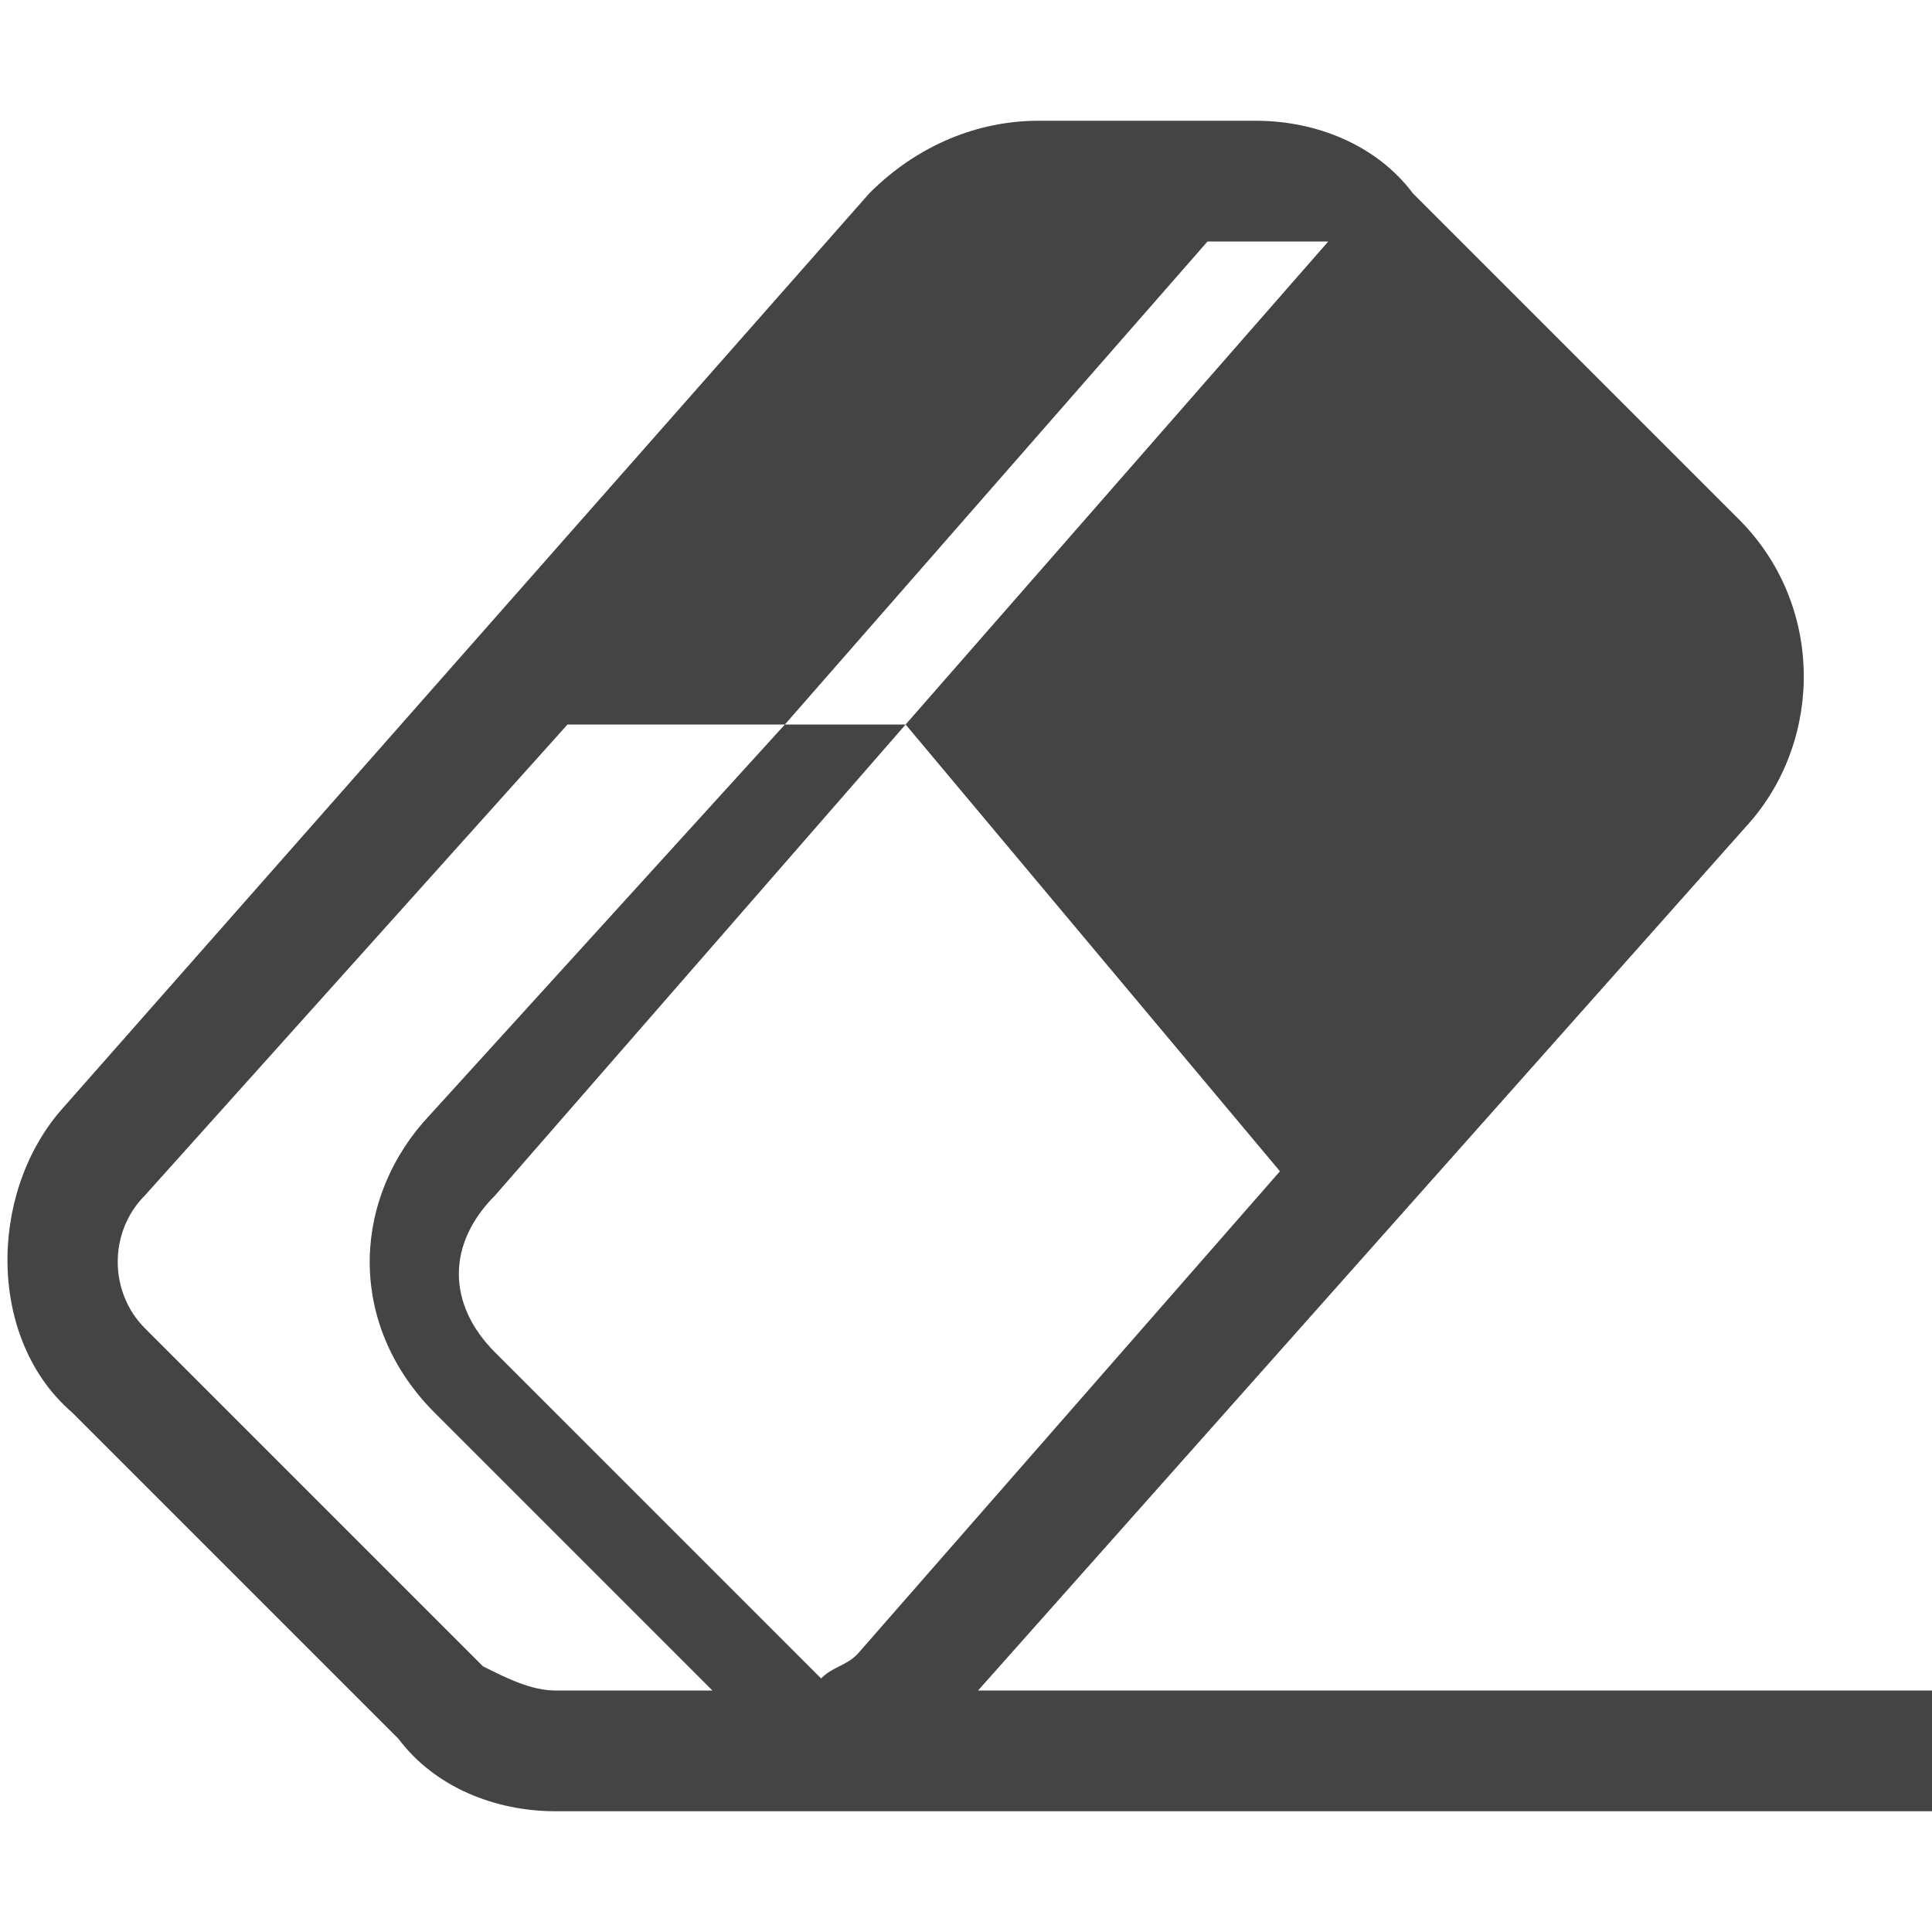
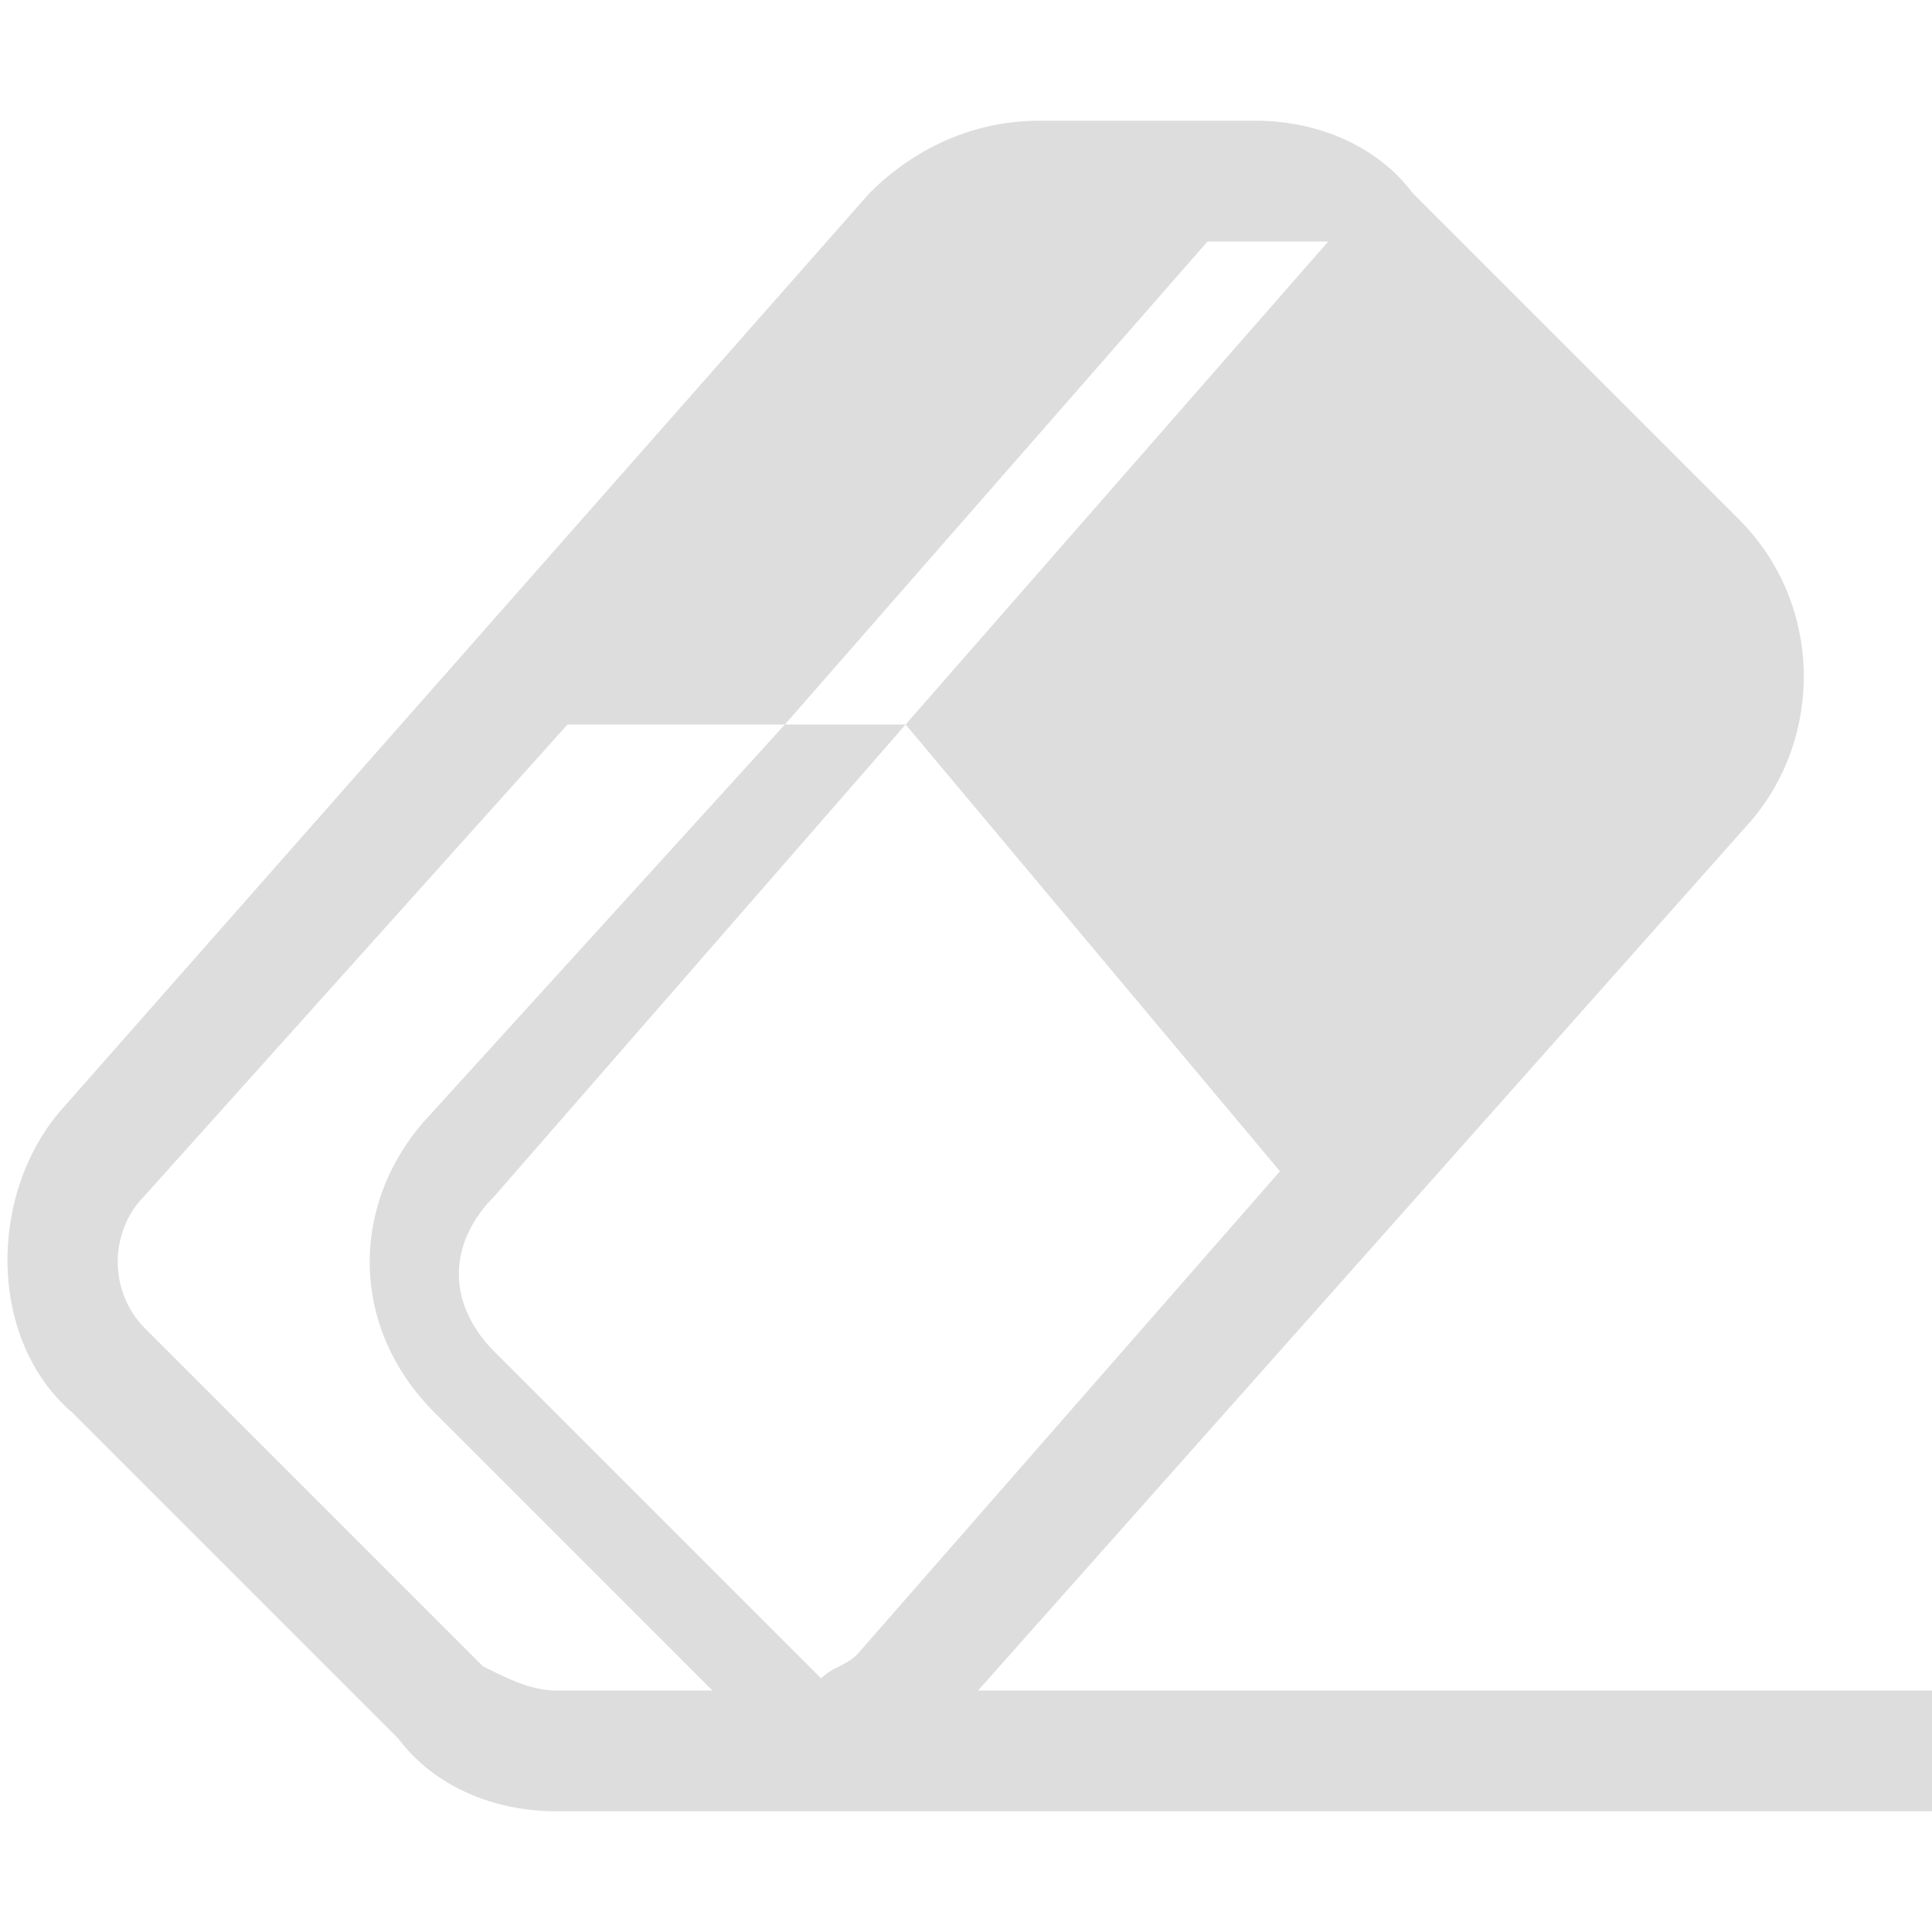
<svg xmlns="http://www.w3.org/2000/svg" version="1.1" width="16" height="16" viewBox="0 0 16 16">
-   <path fill="#444444" d="M8.1 14l6.4-7.2c0.6-0.7 0.6-1.8-0.1-2.5l-2.7-2.7c-0.3-0.4-0.8-0.6-1.3-0.6h-1.8c-0.5 0-1 0.2-1.4 0.6l-6.7 7.6c-0.6 0.7-0.6 1.9 0.1 2.5l2.7 2.7c0.3 0.4 0.8 0.6 1.3 0.6h11.4v-1h-7.9zM6.8 13.9c0 0 0-0.1 0 0l-2.7-2.7c-0.4-0.4-0.4-0.9 0-1.3l3.4-3.9h-1l-3 3.3c-0.6 0.7-0.6 1.7 0.1 2.4l2.3 2.3h-1.3c-0.2 0-0.4-0.1-0.6-0.2l-2.8-2.8c-0.3-0.3-0.3-0.8 0-1.1l3.5-3.9h1.8l3.5-4h1l-3.5 4 3.1 3.7-3.5 4c-0.1 0.1-0.2 0.1-0.3 0.2z" />
+   <path fill="#dddddd" d="M8.1 14l6.4-7.2c0.6-0.7 0.6-1.8-0.1-2.5l-2.7-2.7c-0.3-0.4-0.8-0.6-1.3-0.6h-1.8c-0.5 0-1 0.2-1.4 0.6l-6.7 7.6c-0.6 0.7-0.6 1.9 0.1 2.5l2.7 2.7c0.3 0.4 0.8 0.6 1.3 0.6h11.4v-1h-7.9zM6.8 13.9c0 0 0-0.1 0 0l-2.7-2.7c-0.4-0.4-0.4-0.9 0-1.3l3.4-3.9h-1l-3 3.3c-0.6 0.7-0.6 1.7 0.1 2.4l2.3 2.3h-1.3c-0.2 0-0.4-0.1-0.6-0.2l-2.8-2.8c-0.3-0.3-0.3-0.8 0-1.1l3.5-3.9h1.8l3.5-4h1l-3.5 4 3.1 3.7-3.5 4c-0.1 0.1-0.2 0.1-0.3 0.2z" />
</svg>
